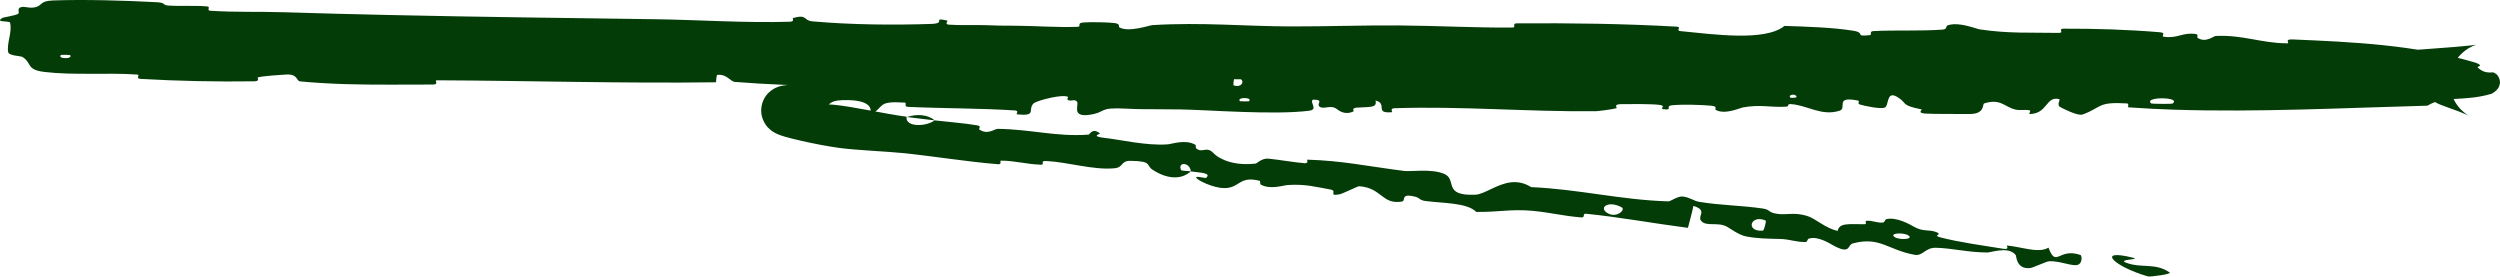
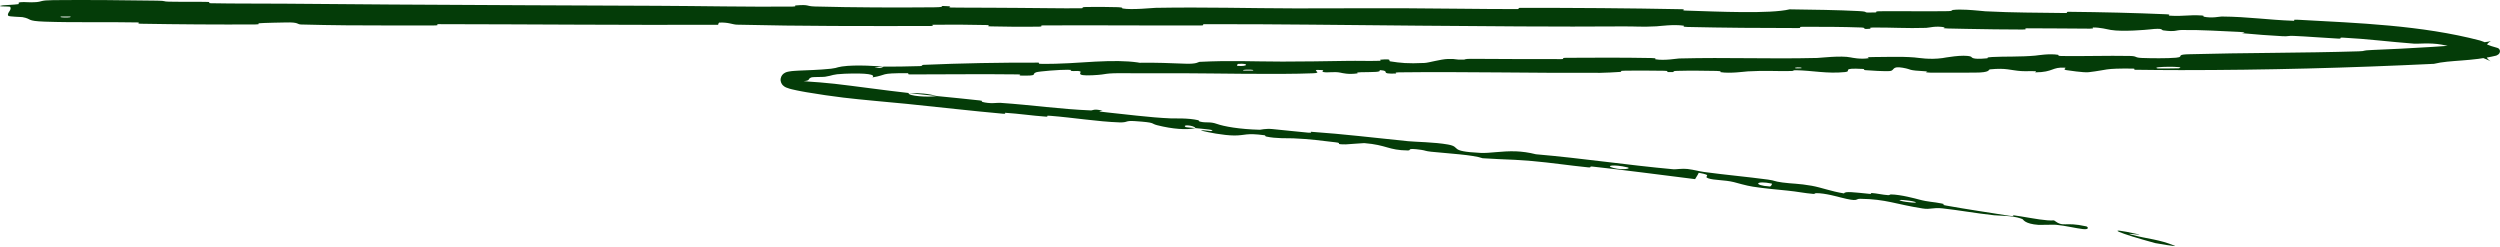
- <svg xmlns="http://www.w3.org/2000/svg" preserveAspectRatio="none" overflow="visible" style="display: block;" width="283.545" height="31.362" viewBox="0 0 283.545 31.362" fill="none">
-   <path id="Vector 97" d="M6.028 0.051C9.566 -0.079 14.255 0.06 17.771 0.251C18.889 0.31 18.349 0.575 19.099 0.628C20.571 0.731 21.968 0.601 23.47 0.724C23.976 0.766 23.345 1.186 23.877 1.22C26.645 1.406 29.374 1.299 32.198 1.388C36.206 1.514 40.186 1.616 44.223 1.703C54.16 1.921 64.18 2.041 74.338 2.18C79.065 2.244 84.72 2.627 89.605 2.463C90.17 2.443 89.833 2.075 89.94 2.044C91.617 1.58 91.06 2.324 92.159 2.423C96.566 2.816 101.411 2.853 105.624 2.714C107.423 2.654 105.618 1.92 107.432 2.333C107.558 2.361 107.101 2.751 107.594 2.794C108.702 2.888 110.815 2.82 111.681 2.852C113.351 2.915 113.629 2.912 115.199 2.918C117.346 2.929 119.921 3.127 122.224 3.041C122.716 3.021 122.064 2.619 122.851 2.552C123.637 2.485 125.725 2.521 126.425 2.617C127.126 2.712 126.827 3.027 126.951 3.099C127.971 3.711 130.382 2.869 130.692 2.849C136.345 2.501 141.19 2.99 146.496 2.998C150.521 3.004 154.828 2.854 158.662 2.884C163.227 2.923 167.088 3.15 171.534 3.126C172.003 3.123 171.455 2.65 172.027 2.647C178.099 2.61 184.122 2.681 190.182 3.024C190.786 3.059 190.005 3.47 190.609 3.53C194.308 3.885 200.203 4.73 202.389 2.939C204.93 3.022 207.91 3.111 210.211 3.489C211.66 3.731 210.255 4.174 212.025 3.992C212.422 3.952 211.909 3.554 212.503 3.523C215.069 3.395 217.779 3.542 220.336 3.357C220.845 3.319 220.708 2.964 220.853 2.901C221.312 2.709 221.88 2.715 222.428 2.799C223.375 2.938 224.261 3.29 224.535 3.331C227.841 3.825 230.3 3.672 233.475 3.731C234.199 3.745 233.351 3.256 234.047 3.252C237.679 3.241 241.411 3.355 244.98 3.658C245.763 3.726 245.032 4.112 245.405 4.166C247.001 4.396 247.49 3.644 249.041 3.857C249.369 3.9 249.173 4.241 249.232 4.281C250.16 4.908 251.059 4.09 251.297 4.08C254.426 3.932 256.393 4.894 259.423 4.915C259.782 4.917 258.997 4.439 260.002 4.471C266.784 4.764 273.905 5.067 280.739 7.097C281.806 7.476 280.934 7.556 280.991 7.615C281.637 8.296 282.292 8.232 282.773 8.21C282.869 8.245 282.986 8.293 283.133 8.416C283.24 8.457 283.661 9.047 283.514 9.562C283.426 9.951 283.245 10.13 283.129 10.248C283.013 10.356 282.989 10.375 282.931 10.42C282.705 10.579 282.667 10.599 282.571 10.641C279.447 11.562 277.168 10.813 275.322 11.986C265.712 12.241 256.213 12.742 246.674 12.445C244.956 12.387 243.168 12.3 241.415 12.176C241.27 12.167 241.525 11.745 241.237 11.729C237.825 11.527 238.434 12.171 236.207 12.987C235.648 13.192 233.863 12.245 233.725 12.175C233.169 11.92 233.739 11.292 233.553 11.243C232.01 10.86 232.268 12.919 230.166 12.935C230.101 12.932 230.371 12.551 230.197 12.514C229.655 12.4 229.117 12.554 228.58 12.427C227.346 12.133 226.904 11.135 225.044 11.729C224.806 11.806 225.182 12.973 223.293 12.93C222.568 12.911 219.232 12.95 218.325 12.879C217.402 12.808 218.033 12.428 217.968 12.412C215.473 11.926 216.402 11.715 215.161 10.983C213.915 10.255 214.267 12.006 213.76 12.204C213.253 12.401 211.412 11.999 210.97 11.858C210.523 11.717 211.079 11.475 210.681 11.396C208.035 10.879 209.524 12.271 208.652 12.553C206.6 13.22 204.993 11.927 203.112 11.807C202.604 11.775 203.02 12.069 202.567 12.098C200.774 12.211 199.688 11.81 197.65 12.189C197.317 12.251 195.664 13.038 194.597 12.468C194.445 12.386 194.874 12.06 194.109 11.991C192.966 11.886 190.905 11.822 189.677 11.934C188.771 12.017 189.812 12.547 188.67 12.385C188.162 12.313 189.102 11.997 188.148 11.887C187.199 11.777 184.774 11.799 183.853 11.812C182.932 11.826 183.437 12.229 183.363 12.257C182.912 12.414 181.145 12.615 180.989 12.615C173.114 12.688 165.851 12.025 158.174 12.274C157.571 12.293 157.974 12.718 157.882 12.725C155.825 12.911 157.441 11.771 156.009 11.395C156.221 12.261 155.367 12.106 153.911 12.206C153.212 12.255 153.594 12.589 153.531 12.623C152.496 13.136 151.785 12.48 151.591 12.346C150.895 11.853 150.148 12.441 149.681 12.111C149.215 11.784 150.283 11.294 148.899 11.305C148.513 11.616 149.54 12.423 148.493 12.558C144.512 13.068 137.049 12.461 133.849 12.411C131.184 12.369 129.981 12.407 128.62 12.361C128.34 12.352 128.054 12.34 127.749 12.323C124.42 12.142 125.592 12.736 123.538 13.025C121.432 13.316 122.444 11.829 122.139 11.513C121.839 11.197 121.52 11.527 121.157 11.355C120.797 11.184 121.571 10.961 120.729 10.902C119.829 10.844 117.506 11.43 117.189 11.766C116.546 12.477 117.64 13.205 115.335 12.969C115.203 12.954 115.627 12.561 115.122 12.527C111.161 12.269 106.966 12.305 102.997 12.122C102.433 12.097 102.926 11.654 102.601 11.634C99.292 11.432 100.468 12.136 98.68 12.996C99.058 11.908 98.034 11.267 95.502 11.36C93.986 11.42 94.264 11.882 93.305 12.261C93.013 12.375 91.928 12.108 91.744 12.339C91.299 12.893 91.75 13.451 90.974 13.629C90.673 13.696 90.228 13.702 89.703 13.687C89.611 13.687 89.833 13.247 89.532 13.275C89.513 13.277 89.501 13.278 89.501 13.276C89.493 13.269 89.514 13.295 89.697 13.153C89.782 13.08 89.937 12.912 89.975 12.636C90.017 12.347 89.883 12.098 89.797 12C89.612 11.801 89.574 11.831 89.581 11.825C89.559 11.824 89.746 11.882 89.814 11.894C89.996 11.934 90.283 11.972 90.451 11.977C90.641 11.986 90.88 11.993 91.057 11.982C91.23 11.971 91.409 11.954 91.601 11.937C92.37 11.866 93.096 11.751 94.501 11.874C96.633 12.061 100.371 12.918 102.825 13.238C102.633 14.438 105.018 14.396 106.007 13.652C107.646 13.846 109.312 13.958 110.845 14.219C111.362 14.307 110.987 14.624 111.049 14.668C112.003 15.356 112.792 14.613 113.148 14.614C116.87 14.651 119.845 15.542 123.471 15.267C123.607 15.258 123.88 14.437 124.759 15.134C124.817 15.182 123.621 15.458 125.272 15.638C126.961 15.821 130.044 16.552 132.413 16.373C132.973 16.329 134.446 15.774 135.561 16.411C135.71 16.497 135.519 16.722 135.73 16.876C136.403 17.366 136.846 16.551 137.612 17.346C138.365 18.14 140.103 18.839 142.447 18.547C142.523 18.539 143.135 17.916 143.877 17.993C145.09 18.118 146.685 18.402 147.926 18.508C148.516 18.558 148.176 18.107 148.279 18.108C152.261 18.227 155.023 18.847 159.246 19.386C160.053 19.488 162.273 19.112 163.751 19.697C165.353 20.336 163.522 22.238 167.312 22.084C168.384 22.042 169.765 20.847 171.42 20.672C172.131 20.606 172.883 20.731 173.662 21.224C179.023 21.45 183.846 22.684 189.229 22.838C189.473 22.846 190.304 22.211 190.875 22.289C191.714 22.406 192.118 22.798 192.718 22.893C195.199 23.298 197.529 23.296 199.932 23.65C200.834 23.782 200.481 24.092 201.567 24.253C202.641 24.412 203.44 24.049 204.887 24.467C205.976 24.785 206.96 25.873 208.427 26.186C208.609 25.267 209.625 25.425 211.458 25.432C211.814 25.434 211.485 25.059 211.656 25.044C212.352 24.972 212.921 25.325 213.588 25.235C213.748 25.214 213.801 24.899 213.934 24.863C215.069 24.55 216.74 25.518 217.022 25.685C218.117 26.325 218.71 25.993 219.582 26.312C220.438 26.628 219.086 26.663 220.097 26.929C222.222 27.483 224.986 27.854 227.168 28.211C228.036 28.351 227.51 27.837 227.635 27.848C227.947 27.878 228.25 27.923 228.544 27.974C230.027 28.232 231.395 28.648 232.335 28.086C233.232 30.457 233.46 28.048 235.959 28.92C236.153 28.99 236.229 30.056 235.436 30.074C234.638 30.091 233.514 29.574 232.398 29.634C232.126 29.645 230.524 30.372 230.307 30.397C228.672 30.603 228.699 29.038 228.625 28.94C228.565 28.861 228.498 28.792 228.424 28.732C227.549 27.992 225.839 28.639 225.395 28.638C223.177 28.63 221.392 28.139 219.55 28.103C218.342 28.078 218.09 29.068 217.16 28.9C214.102 28.35 213.22 26.793 210.147 27.605C209.492 27.779 209.945 28.961 207.843 27.791C207.703 27.716 206.158 26.7 205.135 27.073C205.007 27.12 204.968 27.442 204.806 27.447C203.71 27.478 203.052 27.131 201.867 27.101C200.7 27.073 199.284 27.076 197.968 26.798C197.192 26.634 196.222 25.904 195.869 25.712C194.848 25.156 193.6 25.705 192.996 25.113C192.382 24.517 193.8 23.897 192.066 23.35C191.9 24.177 191.647 25.015 191.441 25.842C187.576 25.346 183.785 24.635 179.895 24.242C179.412 24.195 179.856 24.698 179.336 24.659C177.146 24.49 175.278 23.965 172.997 23.855C172.386 23.827 171.745 23.842 171.088 23.87L171.134 23.875C169.895 23.944 168.631 24.063 167.431 24.035C166.418 22.979 163.621 23.058 161.66 22.795C160.974 22.704 161.043 22.452 160.563 22.325C158.731 21.851 159.52 22.774 158.995 22.862C156.728 23.234 156.743 21.303 154.15 21.121C154.009 21.11 152.232 21.982 151.999 22.025C150.504 22.31 151.788 21.648 150.885 21.491C149.275 21.209 148.05 20.854 146.091 20.982C145.523 21.02 144.088 21.534 143.007 20.942C142.866 20.864 142.977 20.534 142.861 20.503C140.75 19.983 140.654 21.044 139.369 21.291C138.095 21.54 136.298 20.641 135.945 20.396C135.012 19.762 136.718 20.23 136.78 20.182C137.459 19.6 136.127 19.591 135.055 19.441C134.991 18.387 133.51 18.317 133.961 19.291C134.012 19.397 134.844 19.374 135.055 19.441C134.017 20.377 132.429 20.366 130.725 19.252C129.926 18.729 130.744 18.278 128.215 18.242C127.08 18.226 127.453 18.982 126.406 19.084C124.039 19.319 121.104 18.379 118.7 18.264C117.822 18.222 118.636 18.692 118.037 18.677C116.481 18.641 115.078 18.215 113.512 18.221C113.371 18.222 113.675 18.664 113.194 18.625C109.453 18.322 106.229 17.752 102.348 17.356C100.451 17.163 97.075 17.041 95.116 16.767C93.834 16.589 92.343 16.303 90.884 15.971C90.697 15.929 90.521 15.887 90.351 15.845C90.136 15.796 89.936 15.747 89.749 15.699C89.583 15.654 89.341 15.594 89.116 15.529C88.999 15.495 88.912 15.468 88.771 15.424C88.59 15.367 88.413 15.309 88.172 15.203C88.095 15.168 88.102 15.174 87.922 15.082C87.734 14.978 87.492 14.859 87.128 14.492C86.794 14.168 86.184 13.261 86.362 12.114C86.538 11.027 87.174 10.485 87.499 10.243C87.856 9.99 88.084 9.91 88.268 9.841C88.454 9.778 88.441 9.787 88.519 9.765C88.64 9.735 88.742 9.715 88.839 9.698C89.278 9.628 89.386 9.637 89.631 9.62C89.874 9.607 90.049 9.605 90.226 9.601C90.406 9.598 90.596 9.595 90.796 9.592C91.517 9.587 92.212 9.554 92.847 9.489C94.734 9.302 94.311 8.912 95.114 8.596C96.691 7.981 99.478 8.878 99.868 9.02C99.875 9.024 98.262 9.167 99.123 9.354C99.636 9.78 99.857 9.022 99.868 9.02C100.109 9.108 103.379 9.128 104.013 9.039C104.372 8.989 104.169 8.602 104.347 8.584C108.659 8.154 113.063 8.003 117.427 8.144C117.505 8.151 117.391 8.589 117.575 8.601C120.119 8.771 121.749 8.224 123.849 7.892C125.808 7.584 127.34 7.645 128.596 8.247C128.689 8.294 128.78 8.345 128.869 8.399C130.428 8.295 132.713 8.615 134.03 8.81C135.358 9.005 135.508 8.154 135.628 8.137C139.243 7.582 141.273 8.061 145.021 8.123C146.775 8.154 150.289 8.019 152.216 7.92C153.715 7.84 154.642 8.037 156.037 7.905C156.224 7.887 156.033 7.509 156.091 7.495C157.637 7.037 156.897 7.965 157.217 8.129C158.38 8.727 159.12 9.045 161.099 8.756C161.555 8.69 162.902 7.353 163.737 7.273C164.822 7.171 164.413 7.65 165.553 7.531C165.651 7.521 165.629 7.227 166.335 7.238C169.604 7.285 173.169 7.446 176.567 7.407C177.031 7.403 176.435 6.937 177.105 6.923C180.257 6.859 183.699 6.866 186.765 7.075C187.52 7.128 187.048 7.457 187.212 7.553C188.22 8.138 189.643 7.279 189.878 7.262C195.488 6.833 199.785 7.592 205.503 7.2C205.818 7.178 208.197 6.252 209.279 7.032C209.352 7.084 210.415 7.883 211.343 7.33C211.4 7.295 210.743 6.884 211.887 6.921C213.051 6.958 214.884 6.673 216.473 7.12C216.978 7.26 218.168 8.056 219.646 7.409C219.747 7.364 222.053 5.906 222.87 6.898C223.005 7.061 222.862 8.117 224.654 7.565C224.995 7.458 224.375 7.227 225.271 7.074C226.627 6.84 228.479 7.11 230.143 6.628C230.42 6.543 231.702 5.818 232.702 6.354C232.859 6.438 232.565 6.792 233.092 6.828C235.615 6.997 238.278 6.739 240.816 6.958C241.738 7.035 241.276 7.609 242.226 7.752C243.154 7.895 245.097 8.02 246.062 7.748C246.677 7.576 246.469 7.152 246.607 6.843C246.69 6.665 246.894 6.525 247.441 6.491C253.843 6.094 260.261 6.508 266.638 6.367C267.579 6.345 266.805 6.049 268.185 5.991C270.06 5.911 272.442 5.763 274.867 5.594C276.093 5.508 277.313 5.418 278.494 5.318C279.068 5.27 279.654 5.216 280.149 5.161C280.38 5.137 280.634 5.104 280.77 5.086C280.836 5.078 280.893 5.065 280.782 5.102C280.759 5.11 280.702 5.128 280.616 5.161C280.516 5.203 280.464 5.212 280.141 5.381C279.992 5.463 279.807 5.571 279.564 5.758C279.229 6.038 278.48 6.597 278.03 7.994C277.765 8.747 277.774 10.086 278.154 10.943C278.33 11.387 278.554 11.747 278.772 12.028C278.826 12.099 278.881 12.165 278.934 12.226C278.969 12.266 279.003 12.304 279.037 12.341C279.105 12.413 279.171 12.48 279.235 12.54C279.755 13.021 280.119 13.192 280.38 13.32C279.54 12.837 278.303 12.441 277.264 12.053C274.104 10.952 278.312 11.227 275.799 10.591C274.545 10.291 273.062 11.185 272.732 11.181C269.709 11.188 267.585 10.562 264.796 10.518C264.204 10.509 264.745 10.973 264.266 10.963C262.617 10.931 260.823 10.642 259.252 10.6C258.532 10.582 258.65 10.914 257.973 10.857C256.429 10.729 254.991 10.533 253.473 10.169C253.331 10.136 254.309 9.766 253.119 9.707C251.215 9.613 248.878 9.235 246.645 9.486C245.96 9.561 245.962 10.307 244.574 9.755C244.279 9.641 244.694 8.753 243.007 9.488C242.741 9.609 239.977 10.592 238.642 9.894C238.299 9.71 237.418 8.96 236.621 9.061C236.512 9.077 236.937 9.486 236.278 9.513C233.995 9.604 231.538 9.526 229.234 9.623C228.604 9.65 229.539 10.076 228.597 10.103C226.625 10.156 224.508 10.099 222.369 10.005C221.649 9.971 220.942 9.933 220.276 9.894C219.344 9.838 219.991 9.499 219.924 9.462C218.836 8.845 218.162 9.661 217.799 9.706C215.614 9.977 213.798 9.58 211.781 9.669C211.213 9.693 211.613 10.087 211.5 10.121C210.321 10.455 211.203 9.757 210.455 9.675C208.321 9.443 206.047 9.461 203.893 9.5C203.103 9.515 203.989 9.973 203.279 9.981C199.184 10.038 194.851 9.975 190.822 9.708C190.066 9.657 190.543 9.309 190.385 9.229C189.302 8.666 187.688 9.421 187.316 9.493C185.632 9.818 185.005 9.506 183.522 9.558C176.297 9.819 167.379 9.589 160.56 9.447C151.675 9.263 144.779 8.917 136.305 8.99C135.766 8.995 136.308 9.46 135.844 9.47C129.851 9.573 123.948 9.384 117.943 9.512C117.449 9.521 118.16 9.963 117.368 9.993C115.742 10.059 113.703 10.033 112.051 9.89C111.249 9.822 112.325 9.445 111.518 9.383C109.637 9.24 107.648 9.207 105.706 9.276C104.885 9.306 106.123 9.758 105.056 9.762C97.798 9.802 90.674 9.875 83.342 9.289C82.835 9.248 82.389 8.332 81.319 8.507C81.238 8.762 81.242 9.061 81.207 9.332C70.661 9.475 60.221 9.156 49.587 9.107C49.147 9.105 49.907 9.591 49.056 9.589C47.441 9.587 45.774 9.6 44.223 9.601C40.797 9.604 37.582 9.56 34.059 9.234C33.547 9.187 33.853 8.333 32.322 8.462C32.027 8.486 29.839 8.6 29.223 8.785C29.143 8.813 29.561 9.212 28.821 9.223C24.585 9.284 20.202 9.193 15.963 8.949C15.277 8.909 16.006 8.485 15.52 8.452C12.117 8.227 8.339 8.55 5.07 8.164C2.898 7.905 3.69 7.171 2.529 6.449C2.339 6.347 1.009 6.33 0.926 5.91C0.746 4.853 1.403 3.696 1.141 2.57C1.079 2.327 -0.731 2.588 0.336 2.002C0.423 1.963 1.721 1.768 2.057 1.569C2.277 1.432 1.873 1.004 2.335 0.828C2.799 0.653 3.296 1.011 4.072 0.804C4.835 0.595 4.493 0.108 6.028 0.051ZM139.916 9.683C141.137 10.086 141.313 8.59 139.993 8.953C139.93 8.973 139.853 9.663 139.916 9.683ZM183.938 23.523C182.44 22.689 181.261 23.534 182.311 24.164C183.35 24.793 184.397 23.777 183.938 23.523ZM200.257 25.015C198.5 24.265 197.941 26.332 199.951 26.157C200.067 26.148 200.359 25.059 200.257 25.015ZM7.941 6.243C7.913 6.223 6.937 6.204 6.925 6.223C6.407 6.698 8.35 6.737 7.941 6.243ZM216.446 26.704C215.904 26.335 214.228 26.429 214.884 26.884C215.408 27.248 217.108 27.161 216.446 26.704ZM203.059 11.077C203.078 11.1 203.777 11.117 203.762 10.991C203.714 10.585 202.741 10.704 203.059 11.077ZM243.63 31.355C239.773 30.252 237.582 28.128 241.977 29.246C242.766 29.462 240.134 29.404 241.116 29.785C242.877 30.472 244.402 29.753 246.076 30.899C246.37 31.1 243.843 31.411 243.622 31.356C243.625 31.356 243.627 31.356 243.63 31.355ZM140.626 11.476C140.652 11.496 141.629 11.511 141.647 11.491C142.172 11.015 140.212 10.984 140.626 11.476ZM244.003 11.74C244.069 11.782 246.324 11.795 246.385 11.756C247.551 10.966 243 10.936 244.003 11.74ZM102.86 13.274C103.947 12.903 105.237 12.974 106.002 13.651C104.98 13.519 103.893 13.407 102.86 13.274Z" fill="#043C08" />
+ <svg xmlns="http://www.w3.org/2000/svg" preserveAspectRatio="none" overflow="visible" style="display: block;" width="282.718" height="27.826" viewBox="0 0 282.718 27.826" fill="none">
+   <path id="Vector 97" d="M6.028 0.015C9.566 -0.024 14.255 0.018 17.771 0.075C18.889 0.093 18.349 0.173 19.099 0.188C20.571 0.219 21.968 0.18 23.47 0.217C23.976 0.23 23.345 0.356 23.877 0.366C26.645 0.422 29.374 0.39 32.198 0.416C36.206 0.454 40.186 0.485 44.223 0.511C54.16 0.576 64.18 0.612 74.338 0.656C79.064 0.676 84.719 0.792 89.604 0.745C90.169 0.739 89.832 0.628 89.939 0.619C91.616 0.481 91.059 0.703 92.159 0.734C96.566 0.853 101.41 0.866 105.623 0.827C107.421 0.81 105.617 0.589 107.431 0.714C107.556 0.722 107.1 0.839 107.593 0.852C108.701 0.881 110.814 0.862 111.68 0.872C113.349 0.892 113.628 0.891 115.198 0.894C117.345 0.899 119.919 0.96 122.222 0.936C122.715 0.931 122.062 0.81 122.849 0.79C123.635 0.771 125.722 0.783 126.423 0.813C127.124 0.842 126.826 0.936 126.95 0.958C127.97 1.142 130.38 0.892 130.69 0.886C136.342 0.787 141.188 0.939 146.493 0.949C150.519 0.956 154.824 0.917 158.659 0.933C163.223 0.952 167.084 1.027 171.53 1.028C171.999 1.029 171.45 0.886 172.022 0.886C178.093 0.887 184.116 0.923 190.175 1.043C190.78 1.055 190.001 1.176 190.604 1.196C194.304 1.313 200.201 1.586 202.381 1.056C204.921 1.091 207.901 1.129 210.204 1.252C211.653 1.331 210.25 1.458 212.019 1.411C212.416 1.401 211.901 1.279 212.495 1.272C215.06 1.245 217.77 1.302 220.325 1.261C220.834 1.252 220.695 1.145 220.839 1.127C221.297 1.071 221.865 1.076 222.413 1.105C223.36 1.152 224.247 1.263 224.521 1.277C227.828 1.447 230.284 1.422 233.456 1.473C234.18 1.484 233.328 1.329 234.022 1.335C237.649 1.371 241.376 1.457 244.943 1.612C245.725 1.646 245.003 1.749 245.376 1.772C246.974 1.871 247.447 1.654 248.998 1.751C249.327 1.771 249.138 1.869 249.198 1.883C250.137 2.091 251.016 1.866 251.254 1.868C254.369 1.899 256.356 2.243 259.377 2.351C259.735 2.363 258.937 2.192 259.938 2.237C266.677 2.608 273.844 2.852 280.458 4.58C281.474 4.904 280.717 4.778 280.776 4.808C281.489 5.172 282.051 5.312 282.441 5.421C282.484 5.438 282.53 5.459 282.582 5.503C282.621 5.521 282.756 5.713 282.708 5.879C282.633 6.127 282.521 6.144 282.49 6.18C282.38 6.252 282.343 6.266 282.28 6.291C279.513 6.964 277.078 6.766 275.244 7.219C265.694 7.678 256.186 7.929 246.662 7.929C244.945 7.927 243.159 7.914 241.407 7.889C241.263 7.887 241.52 7.759 241.232 7.756C237.823 7.718 238.427 7.907 236.196 8.166C235.636 8.23 233.857 7.956 233.719 7.936C233.164 7.862 233.738 7.671 233.552 7.657C232.012 7.551 232.258 8.167 230.158 8.183C230.093 8.182 230.364 8.066 230.19 8.056C229.649 8.024 229.11 8.073 228.574 8.038C227.342 7.955 226.904 7.658 225.041 7.844C224.803 7.869 225.174 8.217 223.286 8.212C222.561 8.21 219.226 8.234 218.319 8.216C217.396 8.198 218.029 8.082 217.963 8.077C215.471 7.941 216.4 7.874 215.162 7.659C213.918 7.444 214.265 7.969 213.757 8.03C213.249 8.091 211.41 7.976 210.969 7.935C210.521 7.894 211.079 7.82 210.681 7.797C208.037 7.65 209.521 8.063 208.648 8.151C206.594 8.357 204.991 7.974 203.111 7.943C202.603 7.934 203.018 8.022 202.565 8.032C200.772 8.07 199.687 7.953 197.648 8.072C197.315 8.091 195.66 8.331 194.594 8.163C194.443 8.139 194.872 8.04 194.107 8.021C192.965 7.992 190.904 7.978 189.676 8.014C188.769 8.041 189.809 8.198 188.667 8.152C188.16 8.131 189.1 8.034 188.147 8.003C187.198 7.973 184.773 7.984 183.852 7.99C182.931 7.996 183.435 8.116 183.361 8.125C182.91 8.173 181.142 8.237 180.986 8.237C173.112 8.275 165.85 8.09 158.172 8.181C157.569 8.188 157.971 8.314 157.879 8.317C155.822 8.377 157.441 8.031 156.009 7.922C156.219 8.181 155.366 8.136 153.91 8.169C153.211 8.186 153.592 8.285 153.528 8.296C152.492 8.452 151.783 8.257 151.589 8.217C150.894 8.07 150.146 8.248 149.68 8.151C149.214 8.054 150.283 7.904 148.899 7.91C148.513 8.005 149.538 8.244 148.491 8.287C144.508 8.449 137.046 8.288 133.846 8.284C131.181 8.281 129.978 8.297 128.616 8.288C128.337 8.287 128.051 8.284 127.745 8.281C124.417 8.241 125.586 8.414 123.531 8.511C121.423 8.609 122.443 8.158 122.139 8.065C121.841 7.971 121.52 8.072 121.159 8.023C120.799 7.973 121.575 7.902 120.733 7.889C119.833 7.876 117.508 8.067 117.189 8.17C116.54 8.388 117.629 8.598 115.326 8.544C115.194 8.54 115.621 8.419 115.116 8.413C111.156 8.365 106.96 8.413 102.992 8.416C102.43 8.416 102.928 8.276 102.604 8.275C99.3 8.267 100.465 8.46 98.658 8.753C99.058 8.42 98.047 8.241 95.521 8.338C94.009 8.401 94.272 8.533 93.301 8.68C93.005 8.725 91.932 8.683 91.74 8.759C91.277 8.941 91.706 9.095 90.932 9.173C90.612 9.206 90.192 9.21 89.559 9.27C89.44 9.285 89.793 9.104 89.399 9.166C89.368 9.173 89.342 9.179 89.322 9.184C89.313 9.183 89.255 9.214 89.299 9.184C89.316 9.17 89.357 9.128 89.367 9.053C89.379 8.974 89.342 8.908 89.323 8.887C89.276 8.842 89.319 8.88 89.33 8.881C89.379 8.908 89.592 8.969 89.667 8.986C89.871 9.035 90.165 9.087 90.335 9.11C90.528 9.138 90.769 9.168 90.945 9.184C91.117 9.2 91.294 9.214 91.484 9.229C92.244 9.285 92.96 9.318 94.369 9.474C96.508 9.713 100.286 10.249 102.747 10.516C102.64 10.872 105.005 11.023 105.937 10.861C107.58 11.032 109.244 11.176 110.785 11.357C111.304 11.418 110.952 11.49 111.017 11.508C112.01 11.781 112.746 11.605 113.1 11.628C116.803 11.881 119.817 12.343 123.406 12.488C123.54 12.493 123.76 12.26 124.678 12.528C124.738 12.547 123.567 12.556 125.22 12.715C126.91 12.877 130.022 13.294 132.367 13.386C132.921 13.408 134.351 13.33 135.5 13.594C135.653 13.63 135.477 13.687 135.697 13.747C136.397 13.938 136.787 13.717 137.598 14.007C138.396 14.296 140.168 14.618 142.48 14.674C142.555 14.676 143.125 14.524 143.868 14.593C145.082 14.706 146.686 14.892 147.927 15.001C148.517 15.052 148.15 14.894 148.253 14.9C152.22 15.183 155.006 15.543 159.238 15.968C160.048 16.049 162.233 16.071 163.738 16.341C165.371 16.636 163.667 17.104 167.428 17.291C168.491 17.344 169.79 17.064 171.425 17.113C172.127 17.144 172.882 17.236 173.691 17.445C179.028 17.905 183.906 18.657 189.252 19.144C189.494 19.166 190.265 19.038 190.836 19.109C191.677 19.215 192.109 19.37 192.712 19.45C195.201 19.784 197.506 19.984 199.912 20.306C200.815 20.427 200.494 20.492 201.582 20.639C202.658 20.785 203.414 20.744 204.881 21.007C205.986 21.206 207.059 21.637 208.538 21.873C208.632 21.603 209.65 21.747 211.459 21.926C211.811 21.961 211.449 21.812 211.616 21.823C212.296 21.867 212.891 22.033 213.54 22.07C213.696 22.079 213.717 21.985 213.845 21.987C214.933 22 216.674 22.47 216.968 22.551C218.111 22.862 218.662 22.817 219.553 23.007C220.429 23.194 219.1 23.067 220.123 23.253C222.273 23.645 225.033 24.052 227.217 24.399C228.086 24.537 227.513 24.318 227.637 24.334C227.947 24.377 228.25 24.424 228.544 24.472C230.03 24.713 231.42 24.995 232.28 24.921C233.425 25.776 233.382 25.03 235.928 25.598C236.126 25.643 236.327 25.994 235.55 25.906C234.768 25.818 233.605 25.525 232.514 25.42C232.249 25.393 230.753 25.448 230.542 25.432C228.954 25.319 228.811 24.826 228.728 24.787C228.66 24.756 228.587 24.726 228.508 24.699C227.569 24.371 225.955 24.393 225.517 24.346C223.334 24.108 221.524 23.767 219.704 23.568C218.51 23.437 218.362 23.723 217.427 23.576C214.352 23.096 213.33 22.522 210.373 22.481C209.742 22.473 210.302 22.885 208.112 22.32C207.967 22.284 206.344 21.821 205.367 21.844C205.244 21.846 205.235 21.943 205.076 21.93C203.994 21.839 203.311 21.671 202.134 21.554C200.977 21.44 199.574 21.315 198.245 21.113C197.461 20.994 196.437 20.683 196.071 20.593C195.011 20.332 193.822 20.397 193.173 20.162C192.515 19.925 193.867 19.852 192.104 19.537C192.008 19.78 191.828 20.018 191.692 20.258C187.817 19.781 183.998 19.259 180.105 18.84C179.622 18.788 180.101 18.977 179.582 18.925C177.393 18.706 175.497 18.406 173.222 18.206C172.612 18.153 171.976 18.111 171.325 18.073L171.339 18.074C170.111 18.019 168.861 17.977 167.666 17.894C166.594 17.509 163.816 17.36 161.85 17.159C161.162 17.088 161.215 17.016 160.73 16.947C158.878 16.689 159.72 17.02 159.204 17.015C156.973 16.988 156.868 16.399 154.278 16.183C154.137 16.171 152.424 16.328 152.195 16.327C150.725 16.322 151.962 16.199 151.054 16.095C149.436 15.909 148.195 15.725 146.254 15.643C145.693 15.62 144.297 15.688 143.186 15.44C143.04 15.408 143.131 15.313 143.013 15.297C140.882 15.007 140.851 15.325 139.59 15.322C138.338 15.319 136.496 14.932 136.129 14.836C135.162 14.584 136.888 14.833 136.947 14.822C137.586 14.686 136.26 14.601 135.185 14.488C135.056 14.162 133.579 14.049 134.088 14.374C134.145 14.41 134.971 14.455 135.185 14.488C134.211 14.71 132.632 14.608 130.868 14.161C130.041 13.951 130.826 13.864 128.31 13.695C127.18 13.62 127.598 13.874 126.564 13.839C124.225 13.763 121.25 13.29 118.852 13.102C117.977 13.033 118.817 13.229 118.22 13.186C116.672 13.076 115.25 12.855 113.696 12.756C113.556 12.747 113.886 12.902 113.406 12.859C109.671 12.524 106.433 12.137 102.56 11.747C100.667 11.558 97.317 11.278 95.372 11.038C94.1 10.882 92.61 10.673 91.19 10.427C91.009 10.396 90.84 10.365 90.677 10.334C90.471 10.297 90.283 10.26 90.112 10.224C89.959 10.192 89.74 10.146 89.553 10.099C89.457 10.075 89.387 10.056 89.284 10.027C89.154 9.989 89.04 9.952 88.924 9.902C88.887 9.885 88.888 9.887 88.812 9.849C88.734 9.806 88.645 9.76 88.526 9.639C88.416 9.532 88.229 9.249 88.283 8.896C88.338 8.56 88.535 8.389 88.644 8.307C88.882 8.148 89.002 8.143 89.041 8.127C89.1 8.111 89.157 8.099 89.216 8.088C89.499 8.039 89.609 8.035 89.812 8.017C90.02 8 90.18 7.992 90.343 7.984C90.51 7.976 90.688 7.969 90.879 7.962C91.611 7.938 92.309 7.901 92.942 7.86C94.822 7.738 94.412 7.636 95.216 7.517C96.787 7.284 99.533 7.498 99.921 7.535C99.928 7.536 98.32 7.61 99.173 7.649C99.676 7.768 99.91 7.536 99.921 7.535C100.158 7.555 103.416 7.509 104.051 7.476C104.409 7.456 104.212 7.343 104.389 7.335C108.694 7.149 113.092 7.068 117.45 7.082C117.528 7.083 117.411 7.215 117.595 7.218C120.136 7.252 121.768 7.08 123.867 6.969C125.826 6.867 127.357 6.879 128.609 7.054C128.702 7.068 128.793 7.083 128.881 7.099C130.44 7.061 132.723 7.149 134.039 7.203C135.366 7.257 135.519 7.002 135.639 6.996C139.254 6.818 141.283 6.956 145.03 6.965C146.783 6.97 150.296 6.921 152.224 6.887C153.723 6.86 154.649 6.917 156.044 6.875C156.231 6.869 156.042 6.756 156.099 6.751C157.647 6.611 156.904 6.891 157.224 6.939C158.386 7.116 159.125 7.21 161.104 7.119C161.561 7.099 162.91 6.695 163.746 6.669C164.83 6.636 164.421 6.781 165.561 6.743C165.659 6.74 165.638 6.651 166.344 6.653C169.612 6.661 173.177 6.702 176.575 6.684C177.039 6.681 176.444 6.543 177.114 6.537C180.266 6.512 183.709 6.507 186.775 6.563C187.529 6.577 187.057 6.677 187.22 6.705C188.227 6.878 189.652 6.618 189.887 6.612C195.499 6.471 199.795 6.688 205.515 6.554C205.829 6.546 208.212 6.262 209.292 6.493C209.365 6.508 210.426 6.744 211.355 6.575C211.413 6.565 210.756 6.444 211.901 6.451C213.065 6.458 214.899 6.367 216.488 6.495C216.992 6.535 218.18 6.77 219.66 6.57C219.761 6.556 222.074 6.11 222.887 6.404C223.022 6.452 222.875 6.77 224.67 6.597C225.011 6.563 224.392 6.497 225.289 6.447C226.647 6.371 228.498 6.443 230.166 6.29C230.443 6.264 231.729 6.04 232.727 6.195C232.884 6.219 232.587 6.327 233.115 6.335C235.639 6.372 238.305 6.279 240.844 6.327C241.766 6.344 241.3 6.52 242.25 6.556C243.177 6.592 245.12 6.615 246.089 6.525C246.706 6.468 246.501 6.343 246.642 6.249C246.727 6.195 246.933 6.151 247.48 6.136C253.901 5.959 260.33 6.001 266.74 5.804C267.686 5.774 266.916 5.705 268.306 5.651C270.194 5.576 272.596 5.461 275.063 5.304C276.312 5.224 277.557 5.136 278.792 5.024C279.394 4.97 280.014 4.907 280.58 4.834C280.847 4.8 281.147 4.757 281.385 4.712C281.512 4.689 281.626 4.663 281.691 4.645C281.713 4.642 281.758 4.616 281.642 4.674C281.61 4.693 281.564 4.719 281.499 4.769C281.41 4.844 281.195 5 281.063 5.41C280.985 5.63 280.988 6.025 281.099 6.277C281.205 6.541 281.359 6.689 281.413 6.741C281.561 6.877 281.659 6.922 281.723 6.953C280.396 6.304 278.954 5.978 277.806 5.695C274.377 4.94 278.766 5.544 276.108 5.044C274.804 4.812 273.379 4.969 273.04 4.941C269.964 4.705 267.787 4.403 264.976 4.257C264.38 4.227 264.946 4.393 264.463 4.368C262.799 4.284 260.982 4.127 259.401 4.06C258.677 4.03 258.807 4.134 258.124 4.094C256.567 4.006 255.116 3.905 253.582 3.755C253.439 3.741 254.41 3.656 253.215 3.606C251.302 3.528 248.951 3.362 246.717 3.394C246.032 3.403 246.047 3.627 244.646 3.436C244.347 3.397 244.749 3.137 243.07 3.329C242.806 3.361 240.049 3.612 238.701 3.385C238.354 3.325 237.461 3.088 236.664 3.109C236.556 3.112 236.987 3.24 236.326 3.24C234.04 3.24 231.577 3.191 229.27 3.2C228.639 3.203 229.579 3.339 228.636 3.339C226.66 3.339 224.539 3.307 222.395 3.266C221.674 3.252 220.967 3.237 220.3 3.222C219.368 3.2 220.013 3.102 219.946 3.09C218.854 2.899 218.184 3.141 217.821 3.152C215.636 3.223 213.818 3.095 211.8 3.113C211.232 3.118 211.634 3.238 211.521 3.247C210.343 3.342 211.222 3.137 210.474 3.109C208.338 3.03 206.063 3.027 203.908 3.03C203.119 3.032 204.006 3.173 203.297 3.173C199.2 3.175 194.866 3.142 190.835 3.05C190.078 3.033 190.555 2.93 190.397 2.905C189.311 2.733 187.7 2.955 187.327 2.976C185.644 3.069 185.016 2.974 183.533 2.986C176.308 3.045 167.387 2.959 160.567 2.904C151.68 2.834 144.783 2.722 136.309 2.734C135.77 2.735 136.313 2.875 135.849 2.878C129.856 2.902 123.952 2.84 117.946 2.874C117.453 2.877 118.164 3.01 117.372 3.018C115.745 3.037 113.706 3.028 112.054 2.984C111.252 2.963 112.328 2.85 111.521 2.831C109.639 2.787 107.651 2.776 105.708 2.796C104.887 2.804 106.126 2.941 105.059 2.941C97.8 2.949 90.675 2.969 83.343 2.791C82.836 2.778 82.39 2.503 81.32 2.556C81.239 2.632 81.243 2.722 81.208 2.803C70.662 2.843 60.221 2.747 49.587 2.732C49.147 2.732 49.907 2.877 49.056 2.877C47.441 2.876 45.774 2.88 44.223 2.88C40.797 2.881 37.582 2.868 34.059 2.77C33.547 2.756 33.853 2.5 32.322 2.539C32.027 2.546 29.839 2.58 29.223 2.635C29.143 2.644 29.561 2.763 28.821 2.767C24.585 2.785 20.202 2.758 15.963 2.685C15.277 2.673 16.006 2.545 15.52 2.536C12.117 2.468 8.339 2.565 5.07 2.449C2.898 2.371 3.69 2.151 2.529 1.935C2.339 1.904 1.009 1.899 0.926 1.773C0.746 1.456 1.403 1.109 1.141 0.771C1.079 0.698 -0.731 0.777 0.336 0.601C0.423 0.589 1.721 0.53 2.057 0.471C2.277 0.43 1.873 0.301 2.335 0.249C2.799 0.196 3.296 0.303 4.072 0.241C4.835 0.178 4.493 0.033 6.028 0.015ZM139.921 7.447C141.141 7.565 141.321 7.115 140.001 7.228C139.937 7.234 139.859 7.441 139.921 7.447ZM184.062 18.931C182.511 18.556 181.407 18.726 182.498 19.002C183.579 19.277 184.538 19.046 184.062 18.931ZM200.354 20.76C198.55 20.371 198.177 20.965 200.153 21.089C200.267 21.096 200.459 20.783 200.354 20.76ZM7.941 1.873C7.913 1.867 6.937 1.861 6.925 1.867C6.407 2.009 8.35 2.021 7.941 1.873ZM216.503 22.814C215.932 22.644 214.289 22.508 214.98 22.715C215.533 22.881 217.201 23.024 216.503 22.814ZM203.059 7.724C203.078 7.731 203.778 7.734 203.763 7.696C203.716 7.575 202.742 7.613 203.059 7.724ZM243.731 27.492C239.807 26.429 237.436 25.522 241.802 26.492C242.59 26.683 240.061 26.272 241.059 26.544C242.869 27.035 244.168 27.053 245.949 27.8C246.269 27.93 243.955 27.544 243.724 27.491C243.726 27.491 243.729 27.492 243.731 27.492ZM140.626 7.983C140.652 7.989 141.629 7.991 141.647 7.985C142.173 7.84 140.214 7.837 140.626 7.983ZM243.998 7.739C244.063 7.752 246.318 7.738 246.379 7.725C247.551 7.479 243.001 7.506 243.998 7.739ZM102.784 10.53C103.839 10.492 105.127 10.601 105.933 10.861C104.908 10.751 103.82 10.643 102.784 10.53Z" fill="#043C08" />
</svg>
